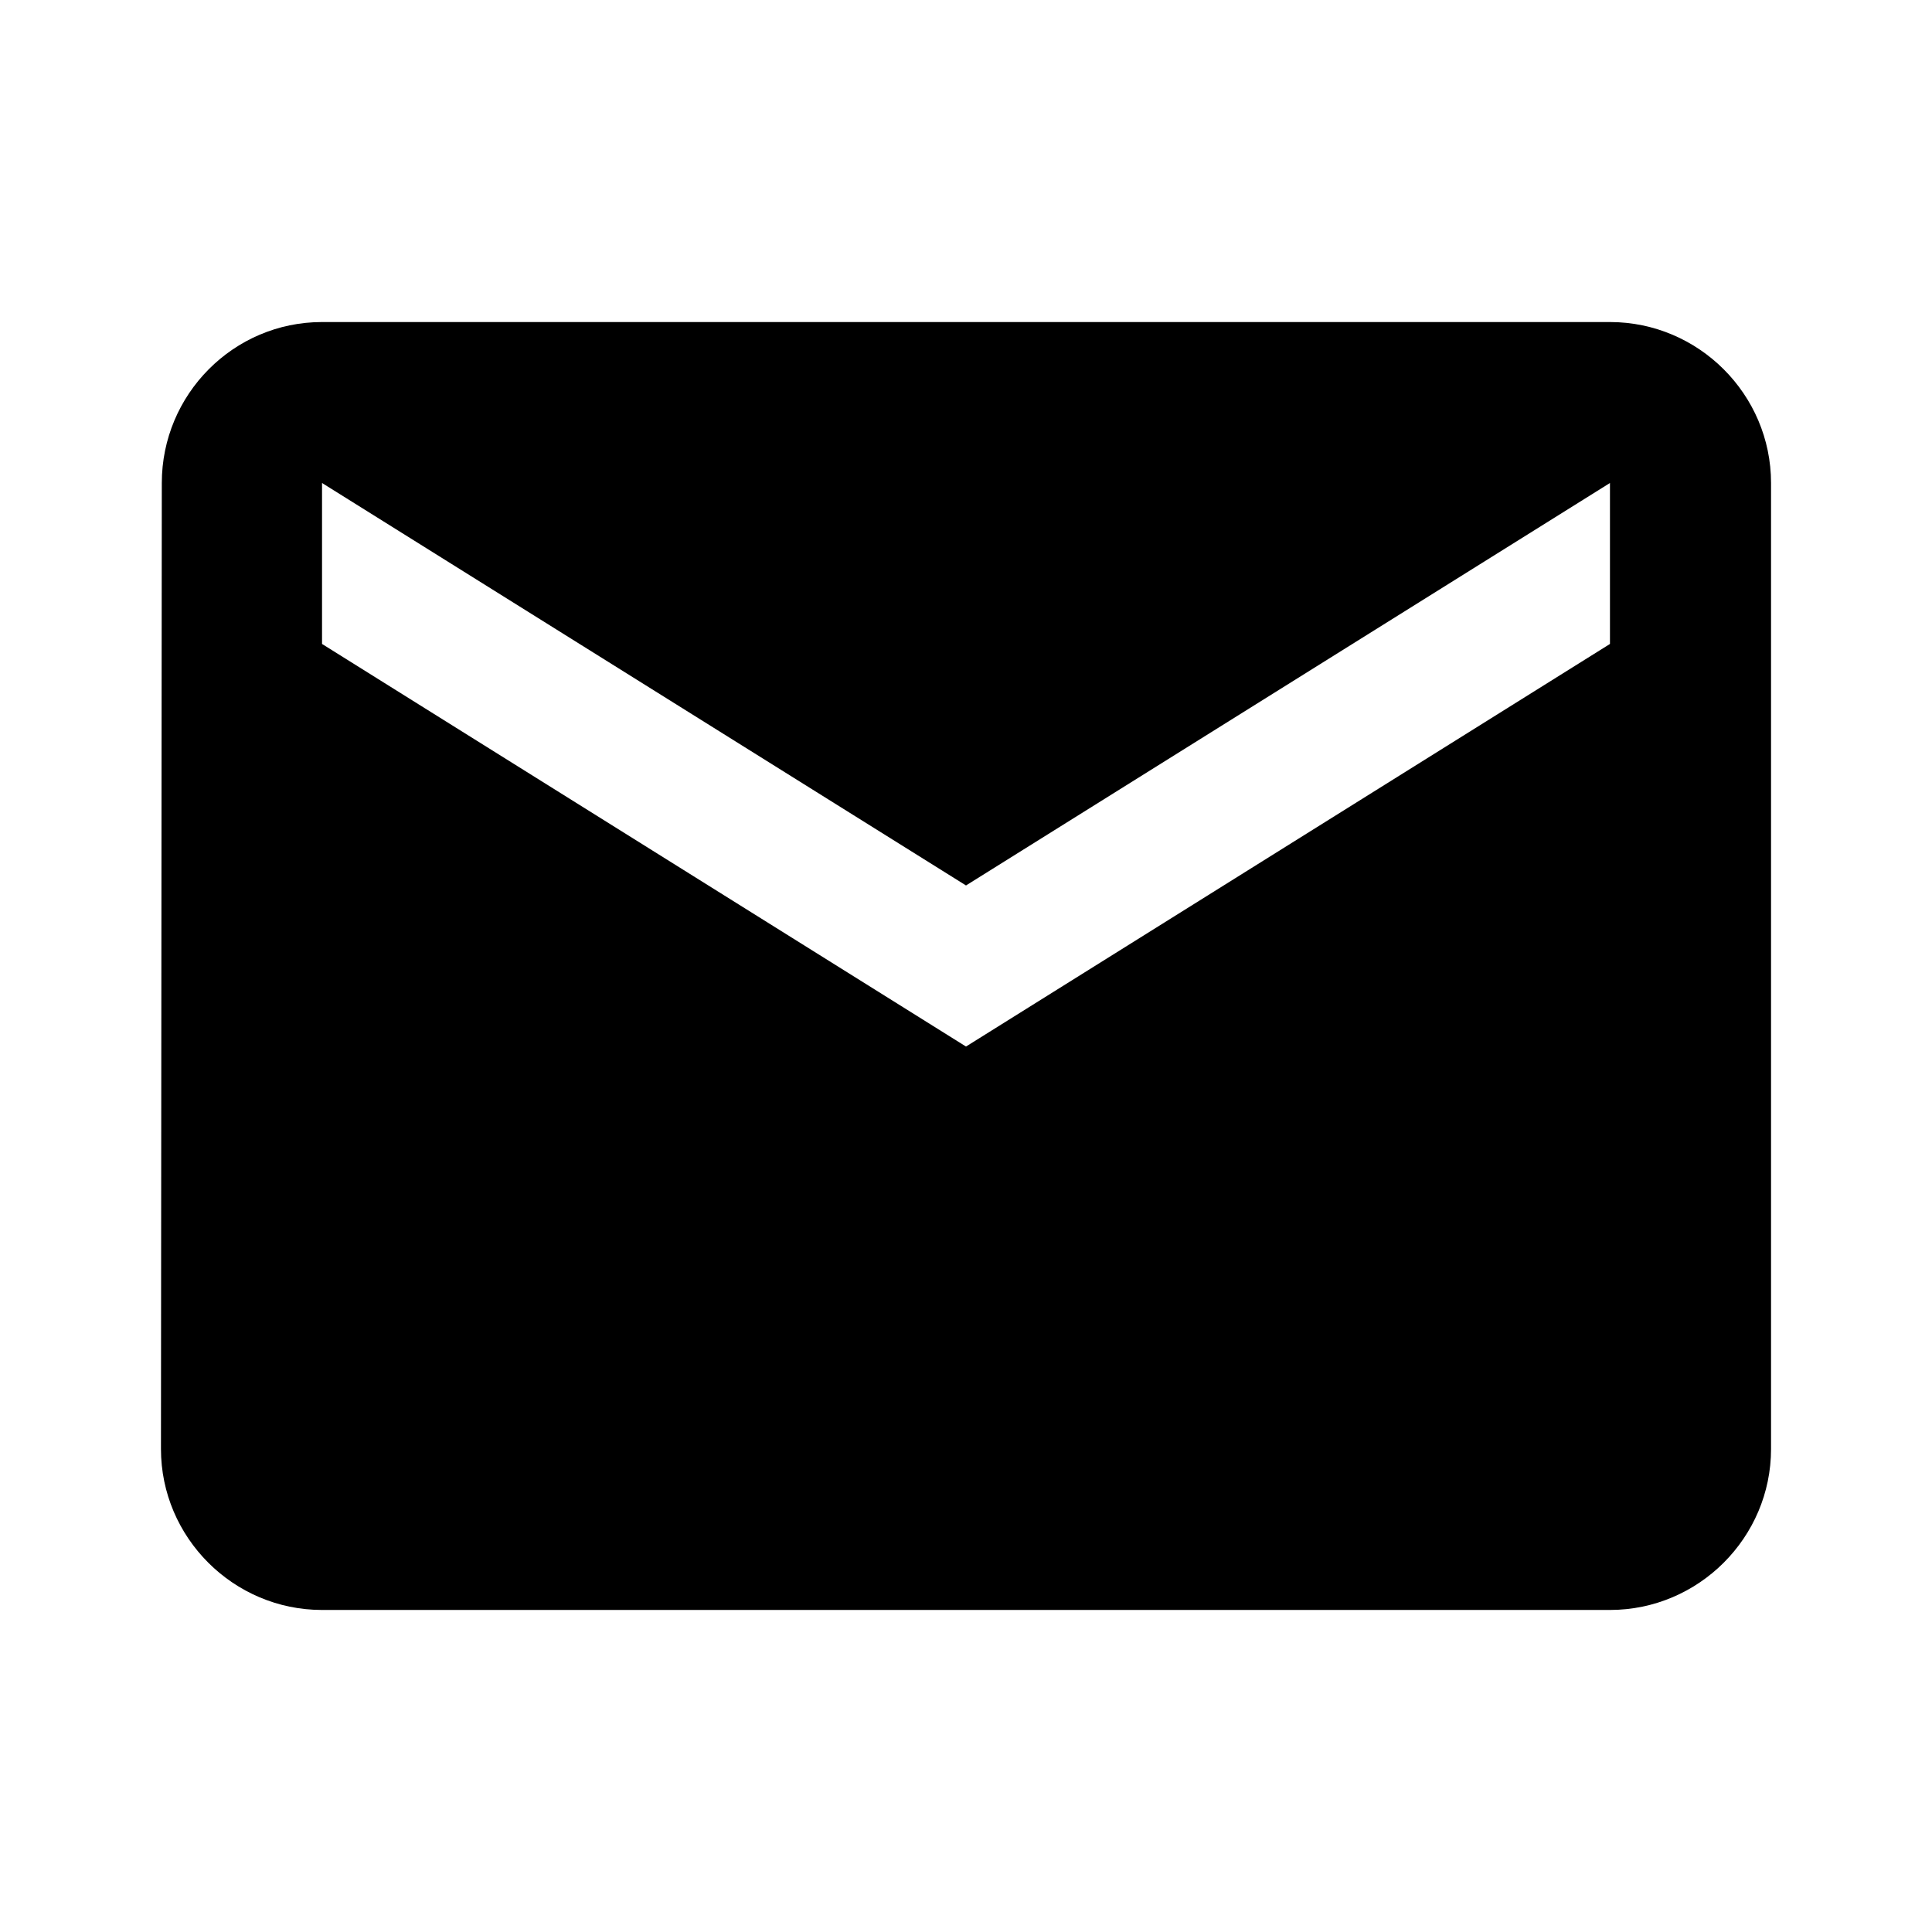
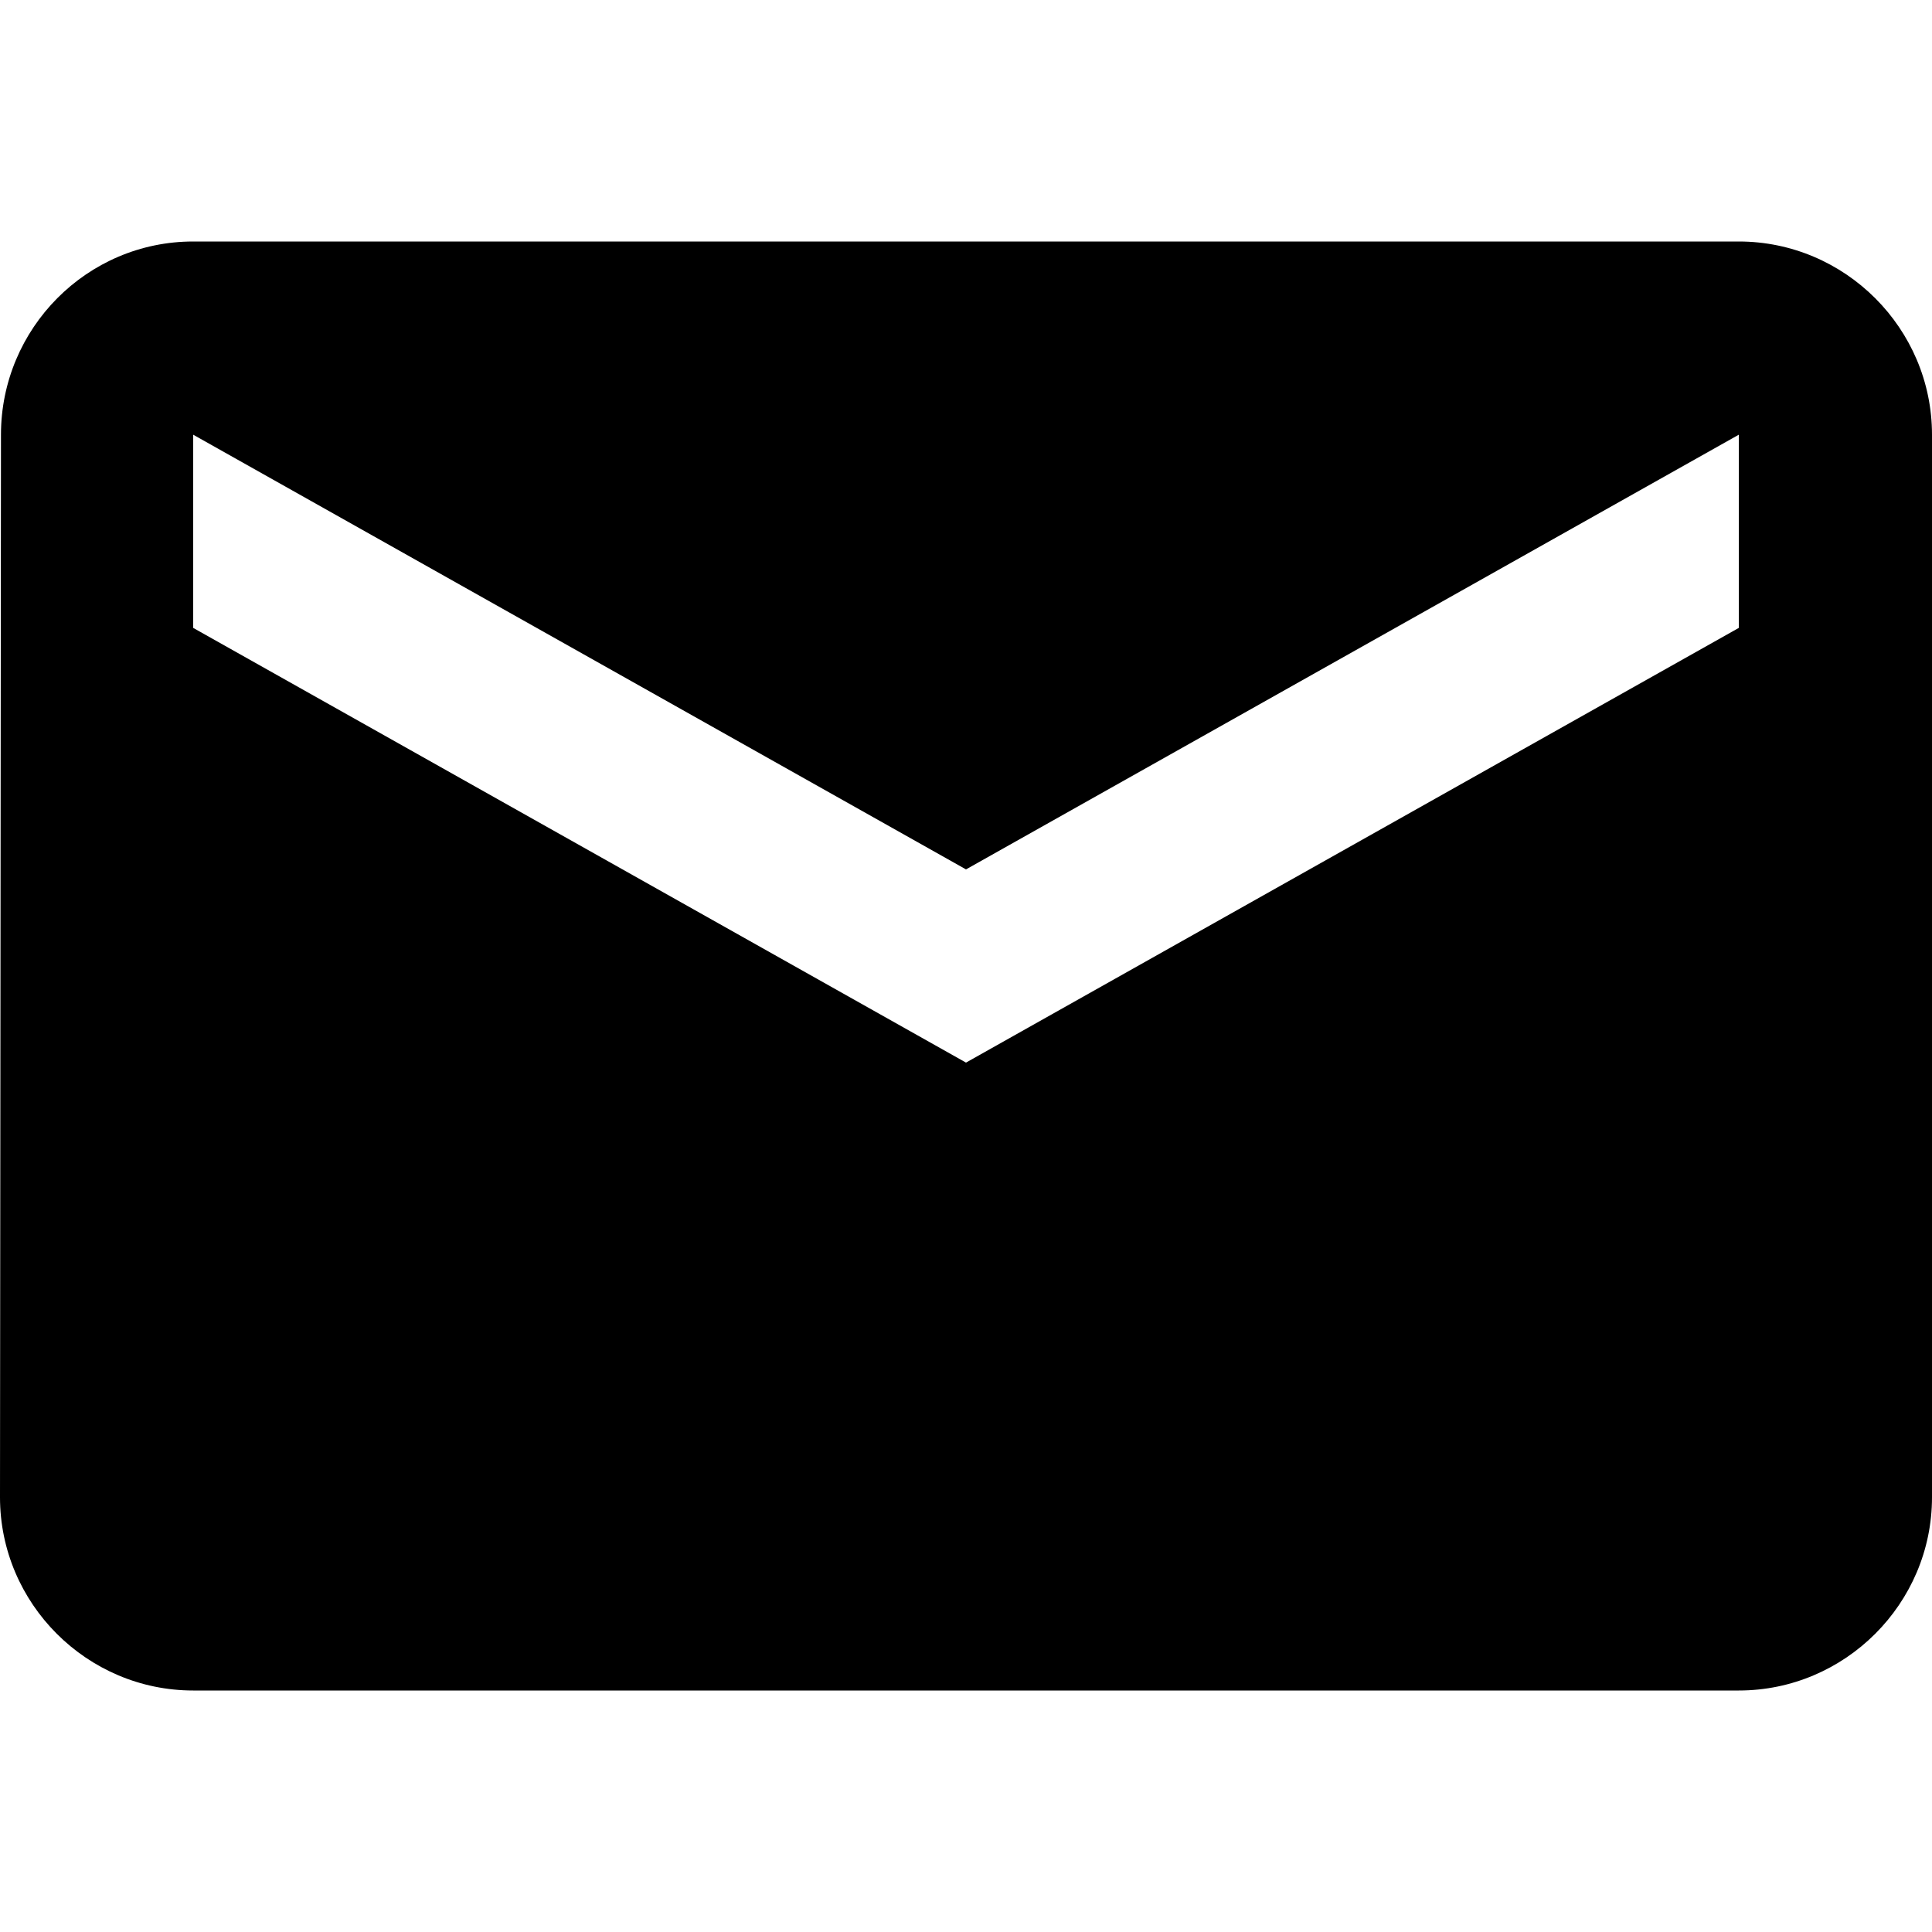
<svg xmlns="http://www.w3.org/2000/svg" width="16" height="16" viewBox="0 0 16 16" fill="none">
-   <path d="M13.333 2.667H2.667C1.933 2.667 1.34 3.267 1.34 4L1.333 12C1.333 12.733 1.933 13.333 2.667 13.333H13.333C14.067 13.333 14.667 12.733 14.667 12V4C14.667 3.267 14.067 2.667 13.333 2.667ZM13.333 5.333L8 8.667L2.667 5.333V4L8 7.333L13.333 4V5.333Z" fill="currentColor" />
+   <path d="M14.4 2H1.6C0.72 2 0.008 2.72 0.008 3.6L0 12.4C0 13.28 0.72 14 1.6 14H14.4C15.28 14 16 13.28 16 12.4V3.6C16 2.72 15.28 2 14.4 2ZM14.4 5.2L8 8.8L1.6 5.2V3.6L8 7.2L14.4 3.6V5.2Z" fill="currentColor" />
</svg>
